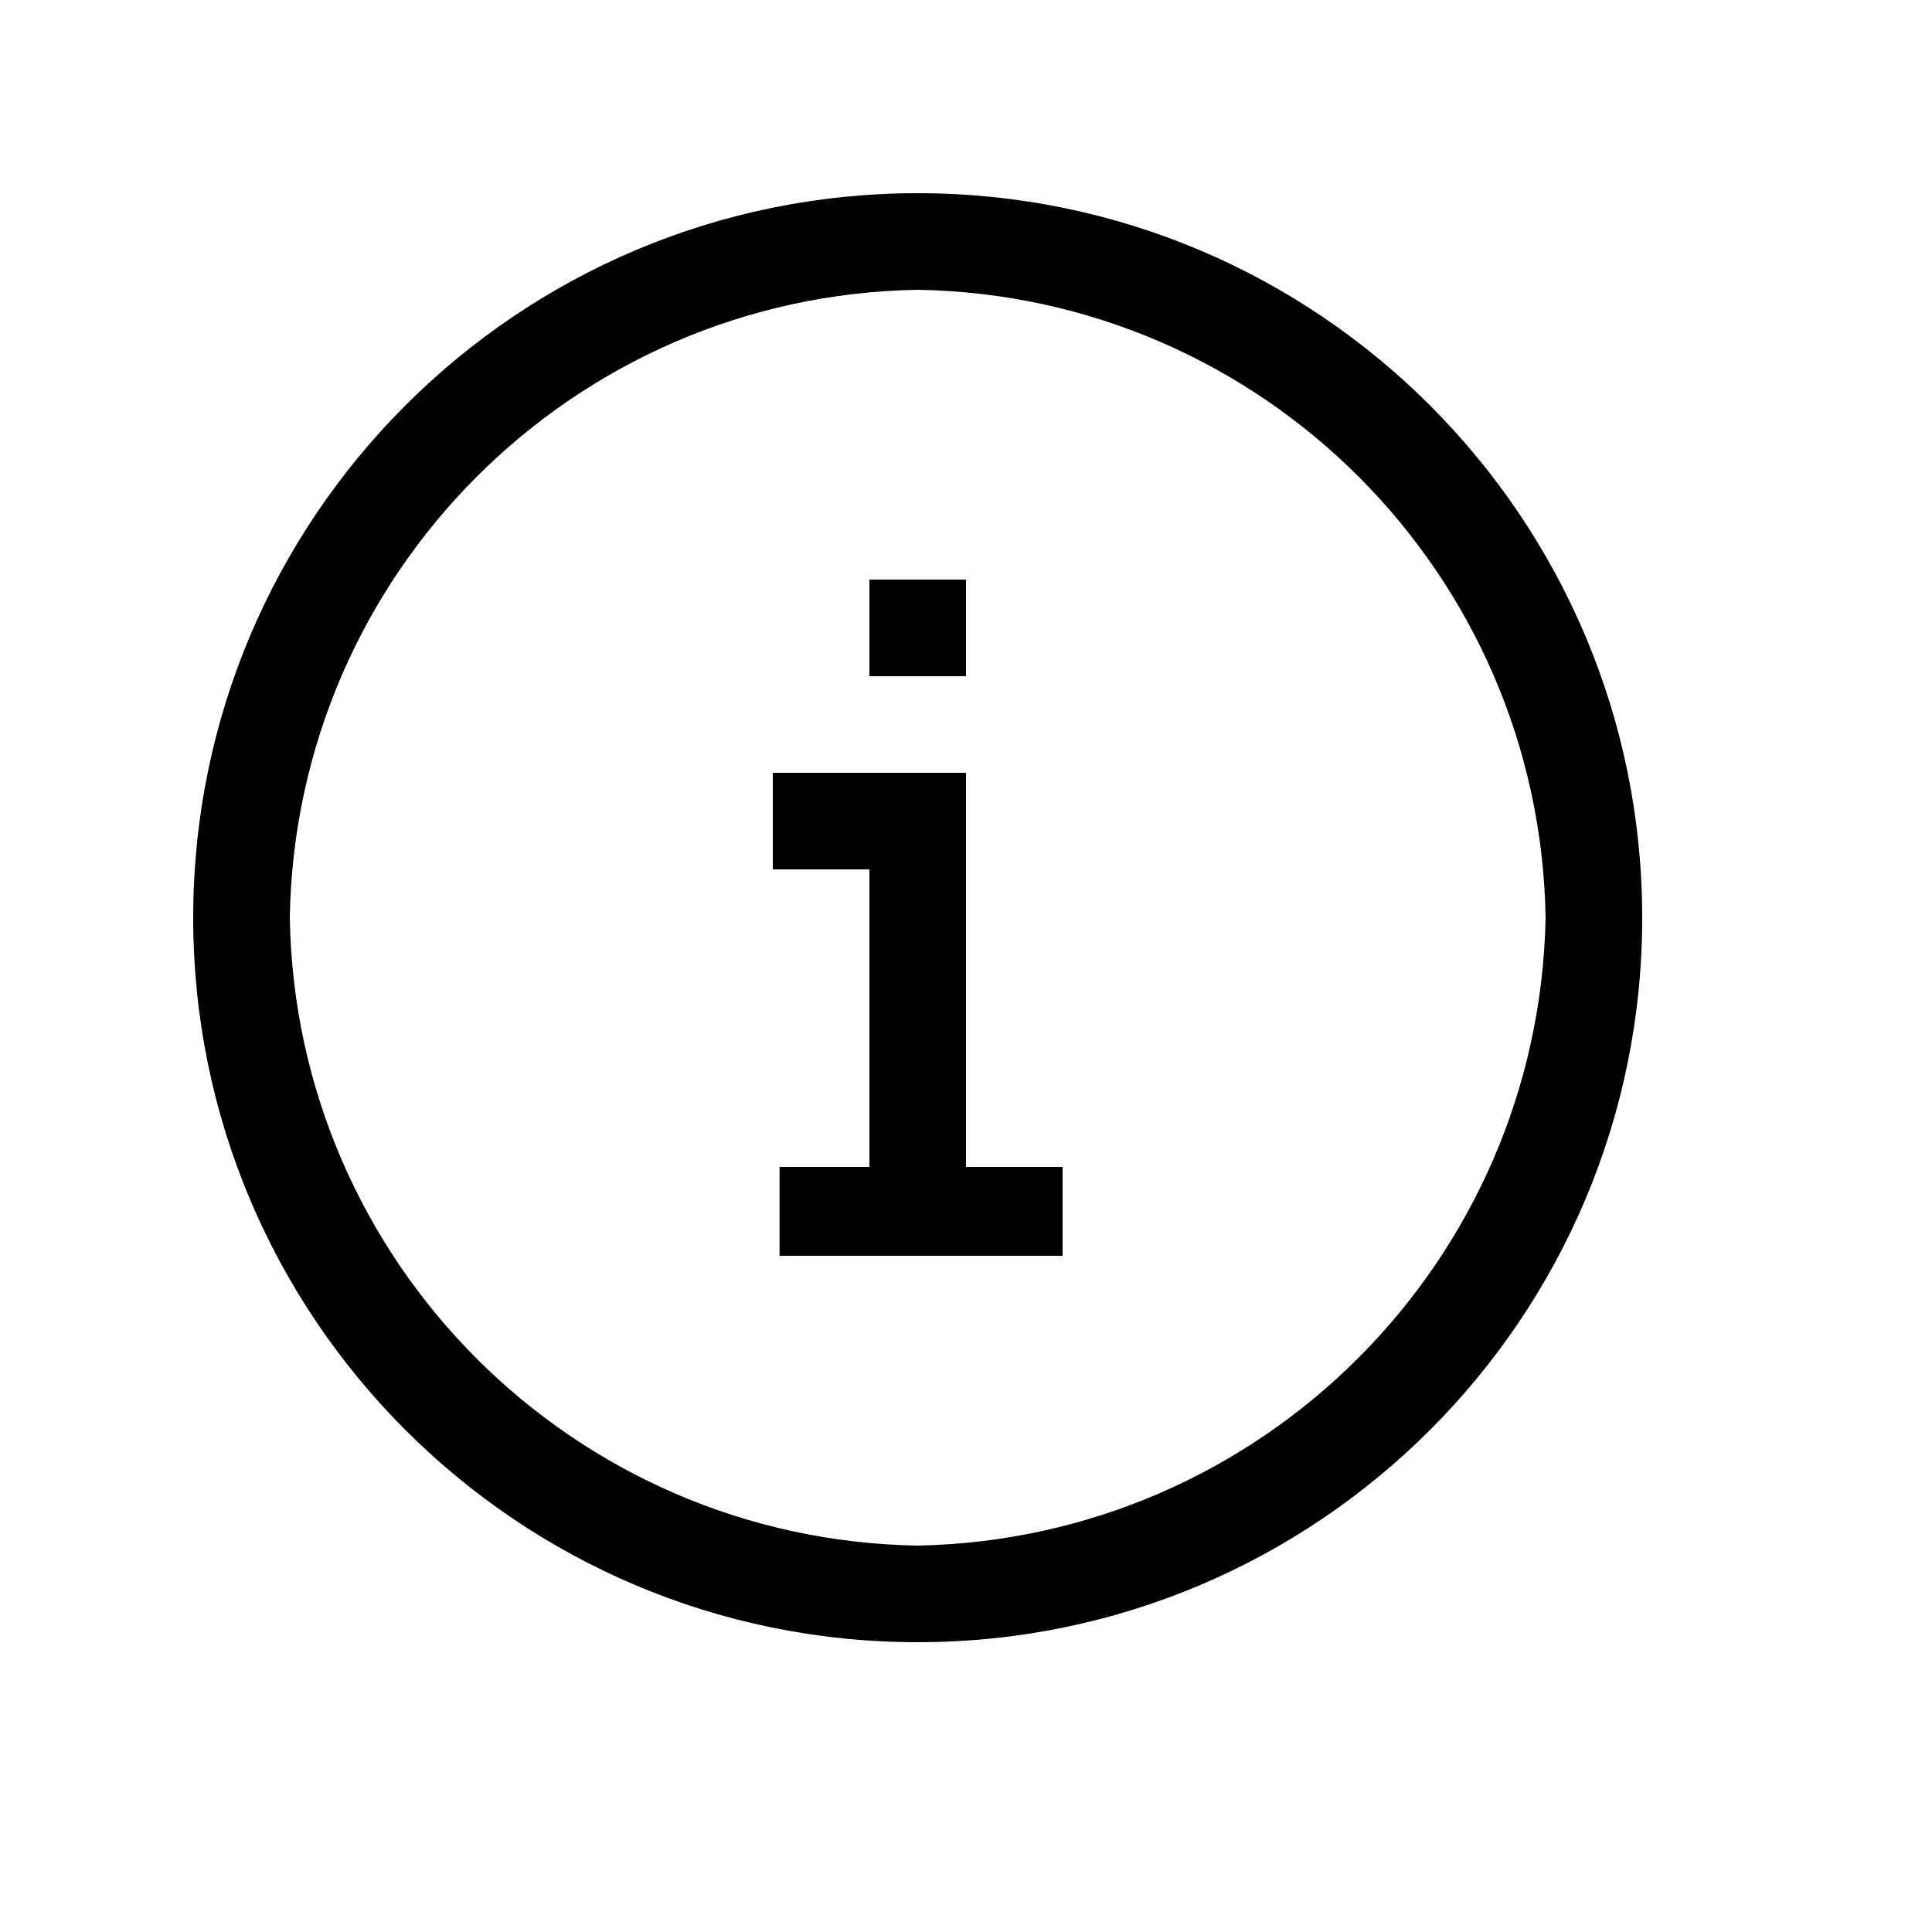
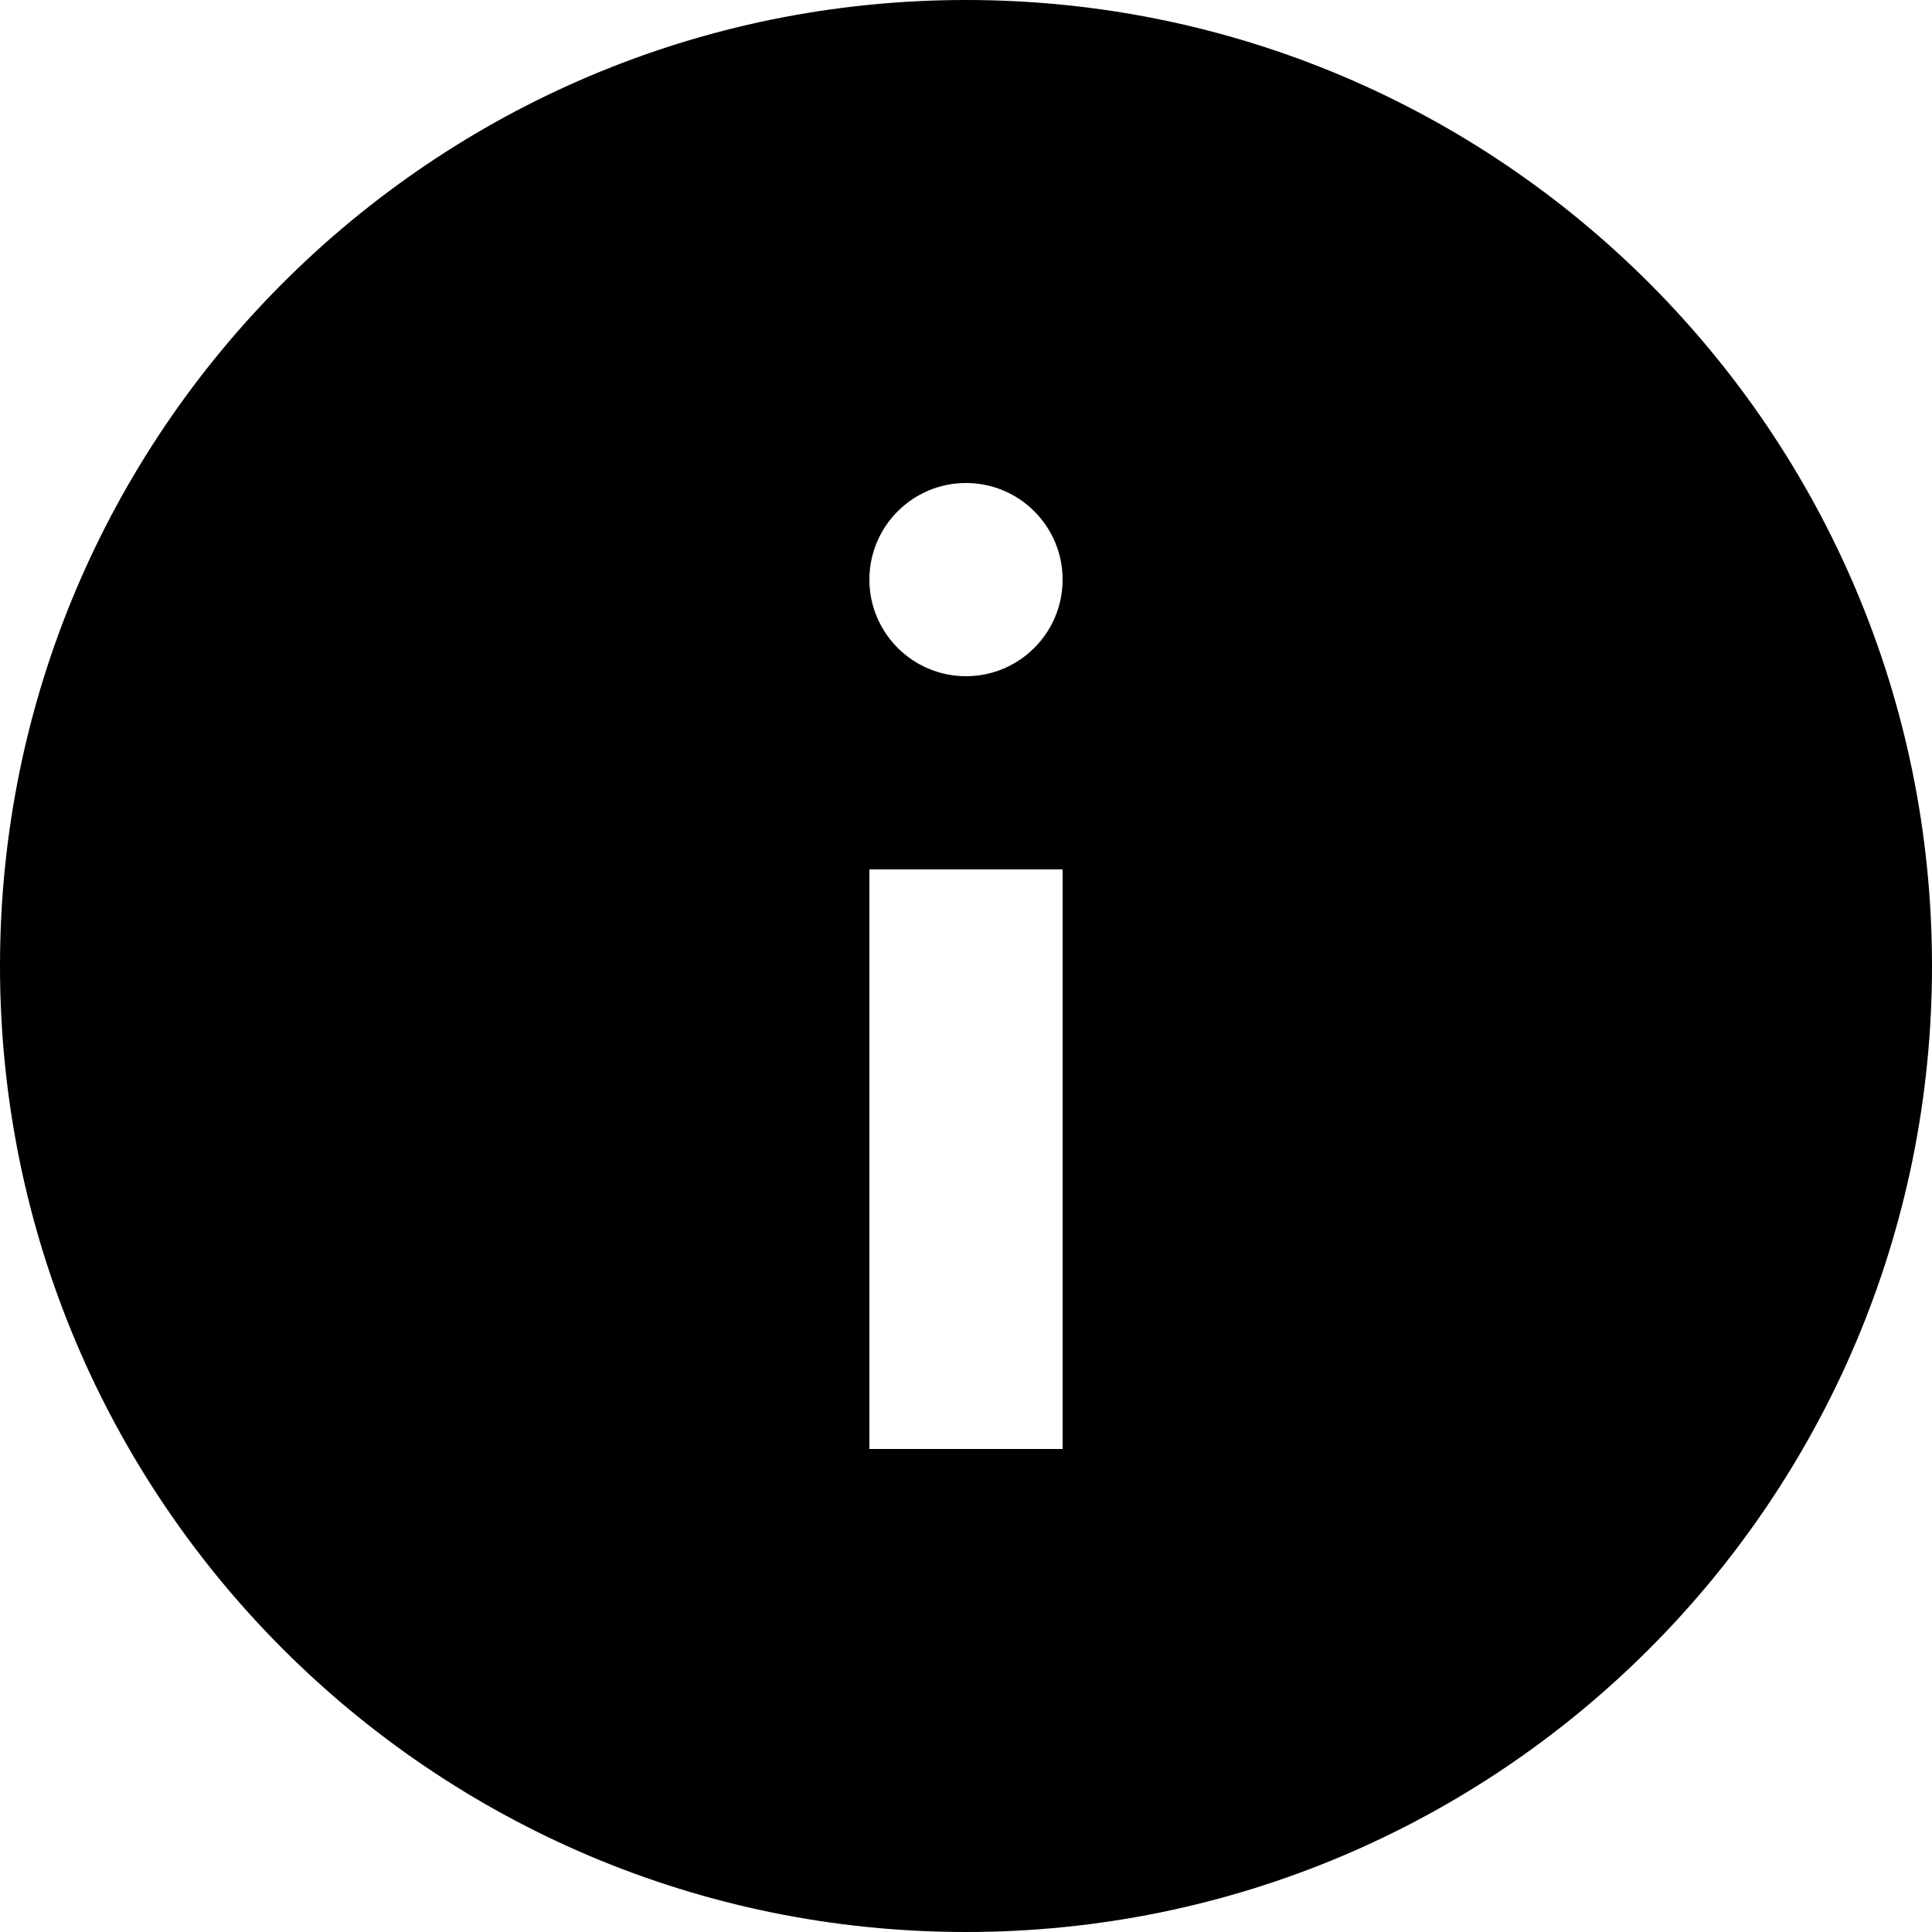
<svg xmlns="http://www.w3.org/2000/svg" width="20" height="20" viewBox="0 0 20 20">
-   <path d="M9.5 16A6.61 6.61 0 0 1 3 9.5 6.61 6.61 0 0 1 9.5 3 6.61 6.61 0 0 1 16 9.5 6.63 6.63 0 0 1 9.5 16zm0-14A7.5 7.5 0 1 0 17 9.5 7.5 7.5 0 0 0 9.5 2zm.5 6v4.08h1V13H8.07v-.92H9V9H8V8zM9 6h1v1H9z" />
+   <path fill-rule="evenodd" d="M10,20 C4.477,20 0,15.523 0,10 C0,4.477 4.477,0 10,0 C15.523,0 20,4.477 20,10 C20,15.523 15.523,20 10,20 Z M9,9 L9,15 L11,15 L11,9 L9,9 Z M10,7 C10.552,7 11,6.552 11,6 C11,5.448 10.552,5 10,5 C9.448,5 9,5.448 9,6 C9,6.552 9.448,7 10,7 Z" />
</svg>
